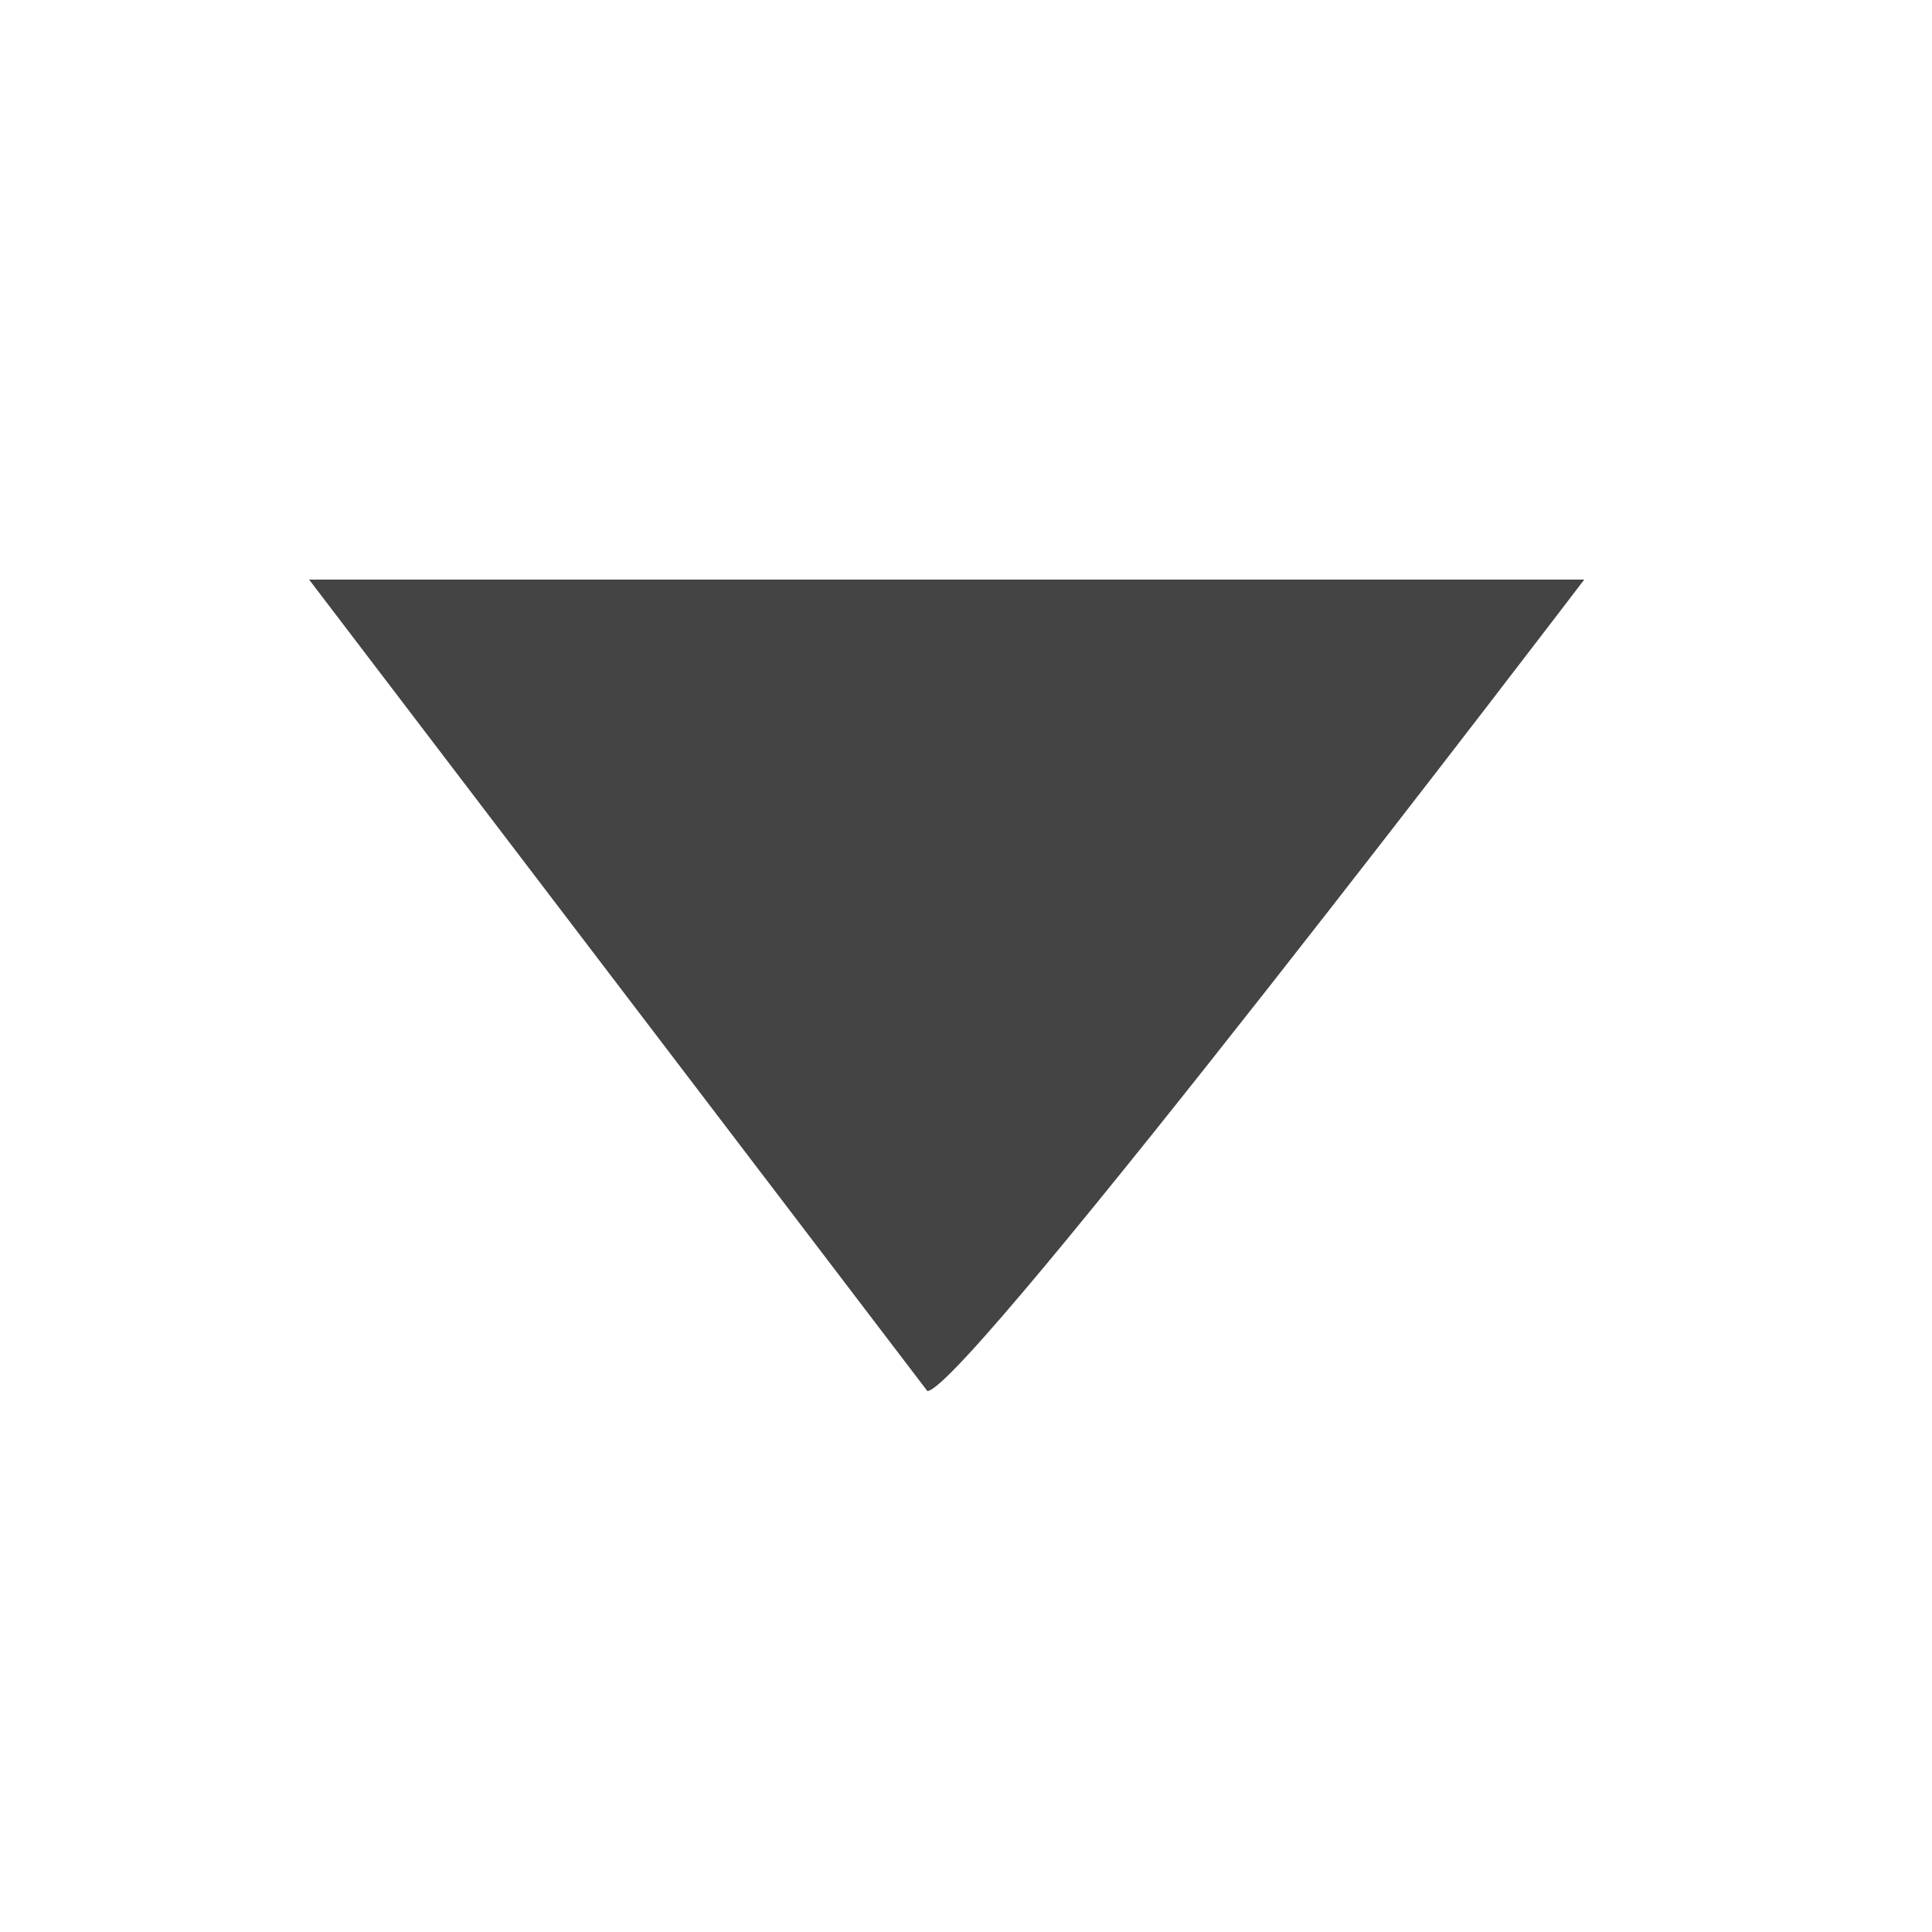
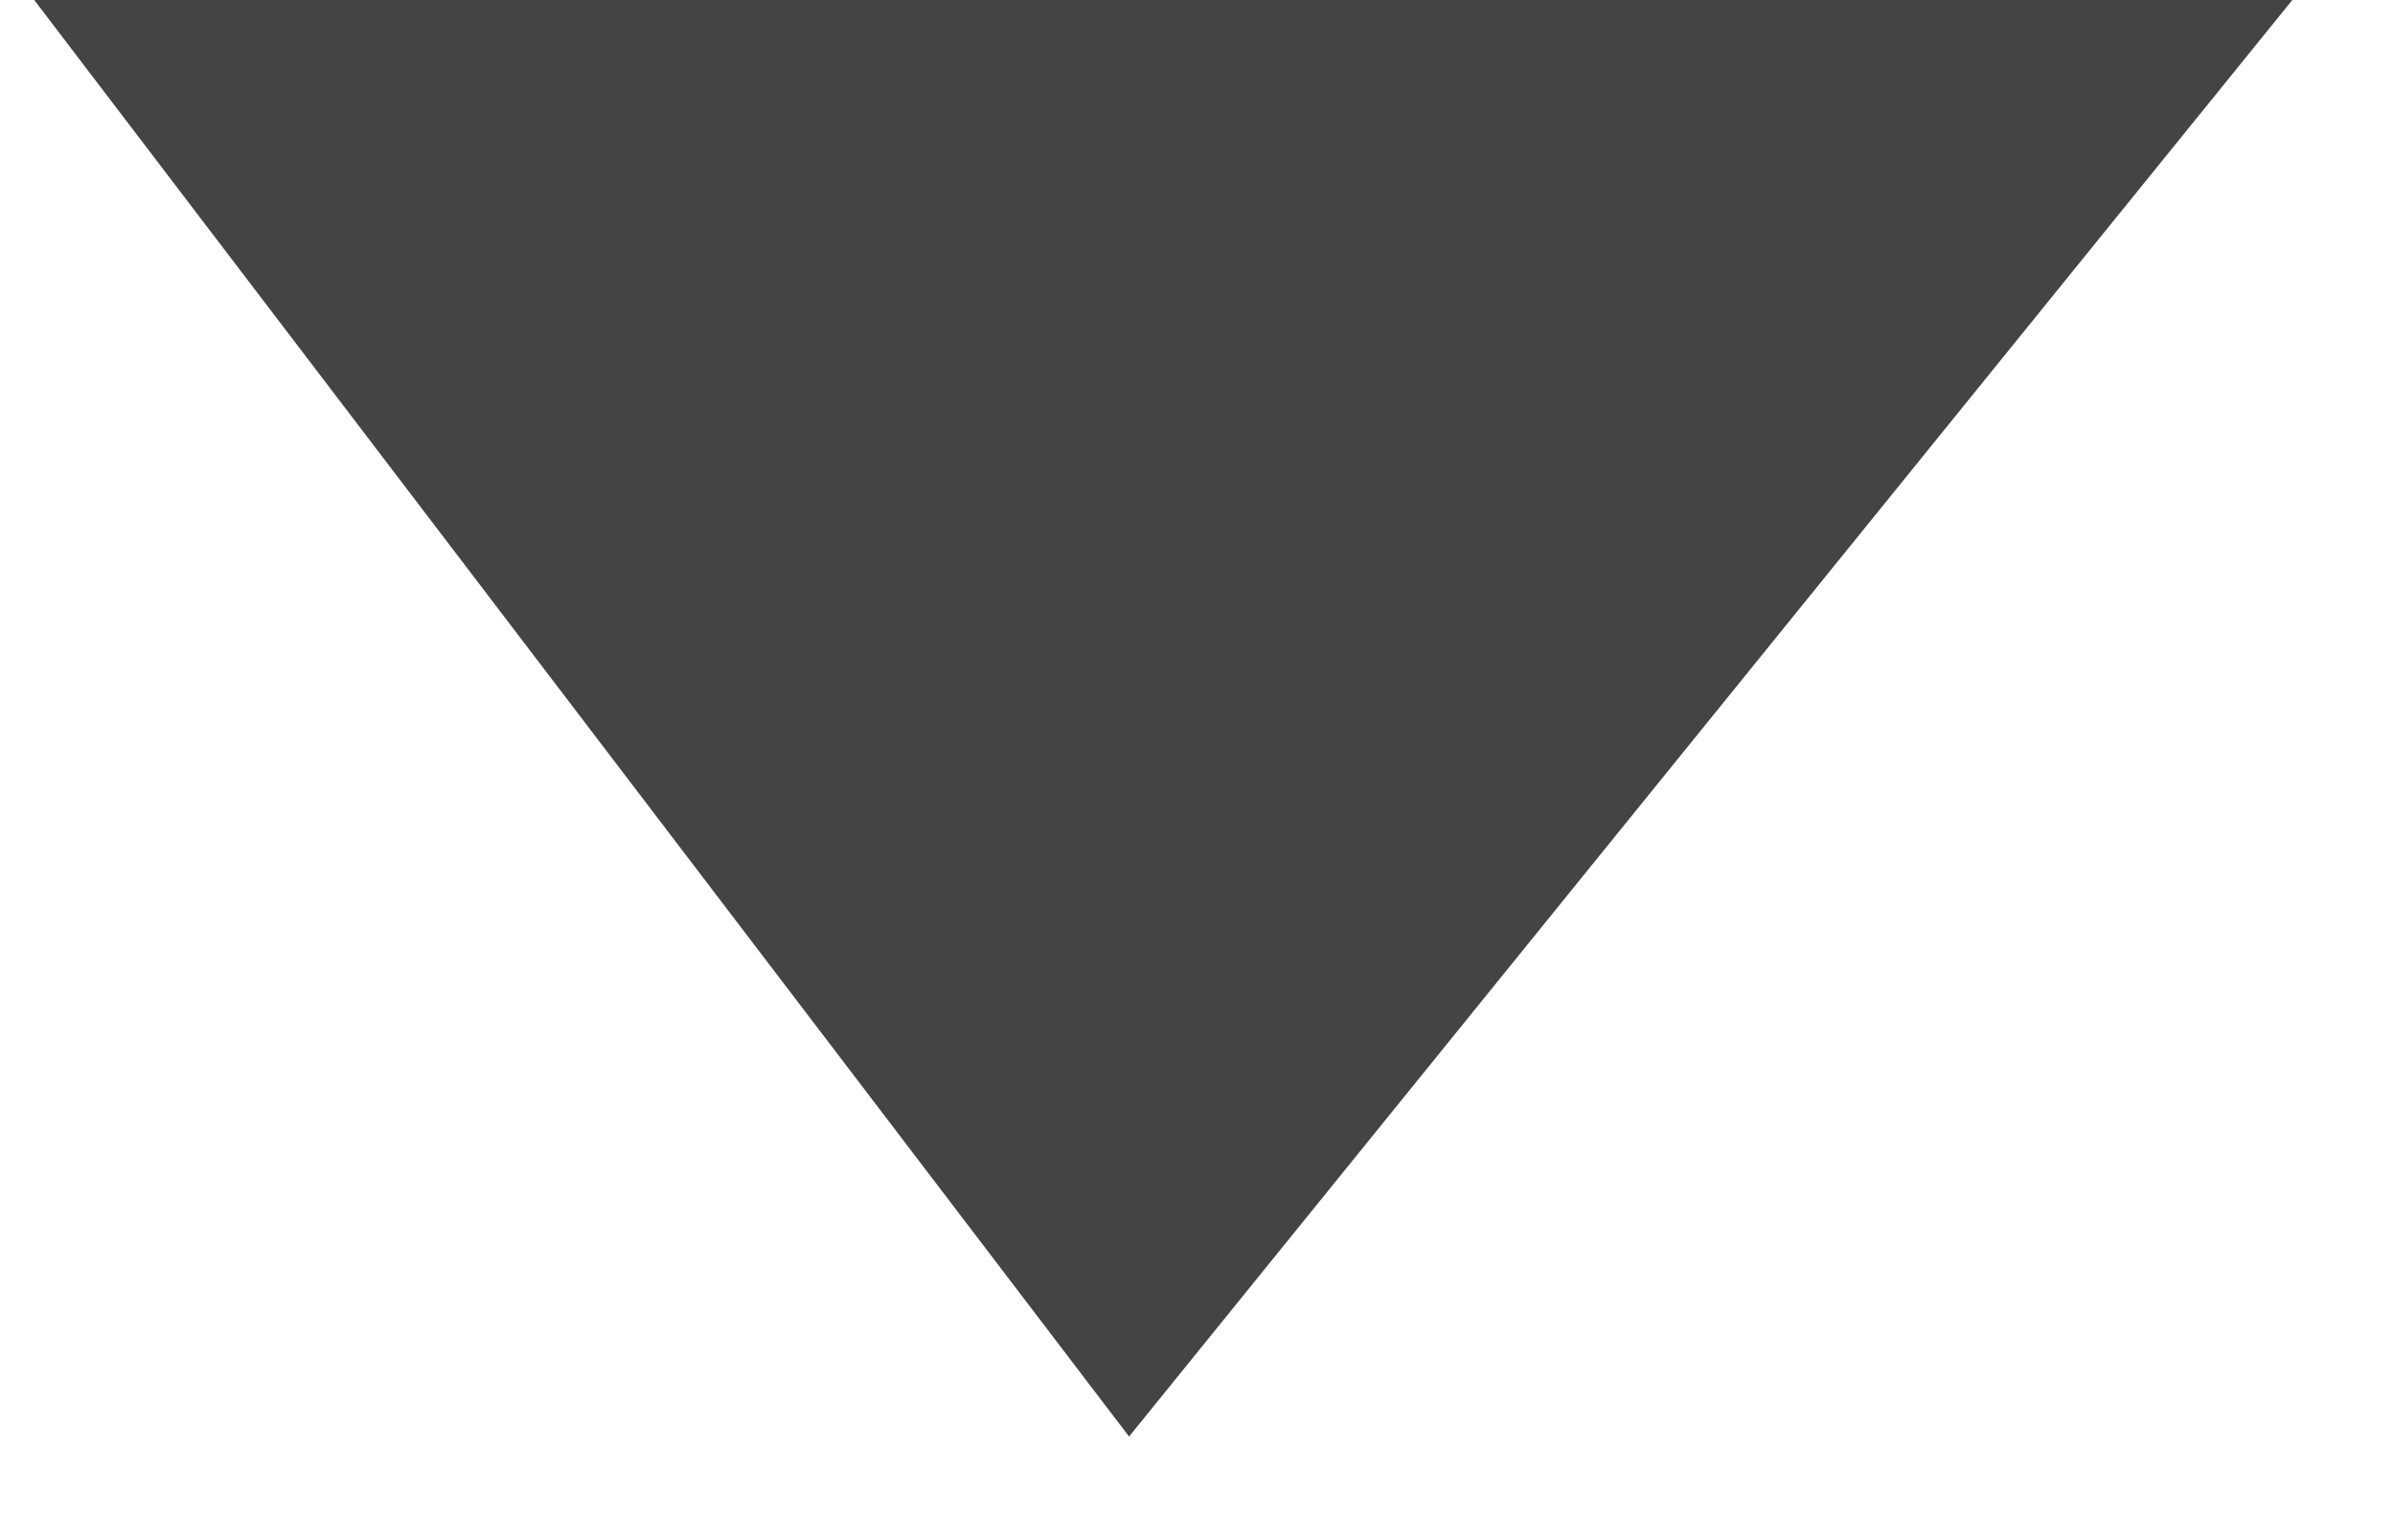
- <svg xmlns="http://www.w3.org/2000/svg" version="1.1" width="20" height="20" viewBox="0 0 20 20" class="icon">
-   <path fill="#444444" d="M3.2 6c0 0 6.4 8.4 6.4 8.4 0.4 0 6.8-8.4 6.8-8.4h-13.2z" />
+ <svg xmlns="http://www.w3.org/2000/svg" width="14px" height="9px" viewBox="0 0 14 9" version="1.1">
+   <g id="Page-1" stroke="none" stroke-width="1" fill="none" fill-rule="evenodd">
+     <path d="M6.6,8.4 L13.4,-8.8817842e-16 L0.2,-8.8817842e-16 C0.2,-8.8817842e-16 6.6,8.4 6.6,8.4 Z" id="Shape" fill="#444444" />
+   </g>
</svg>
